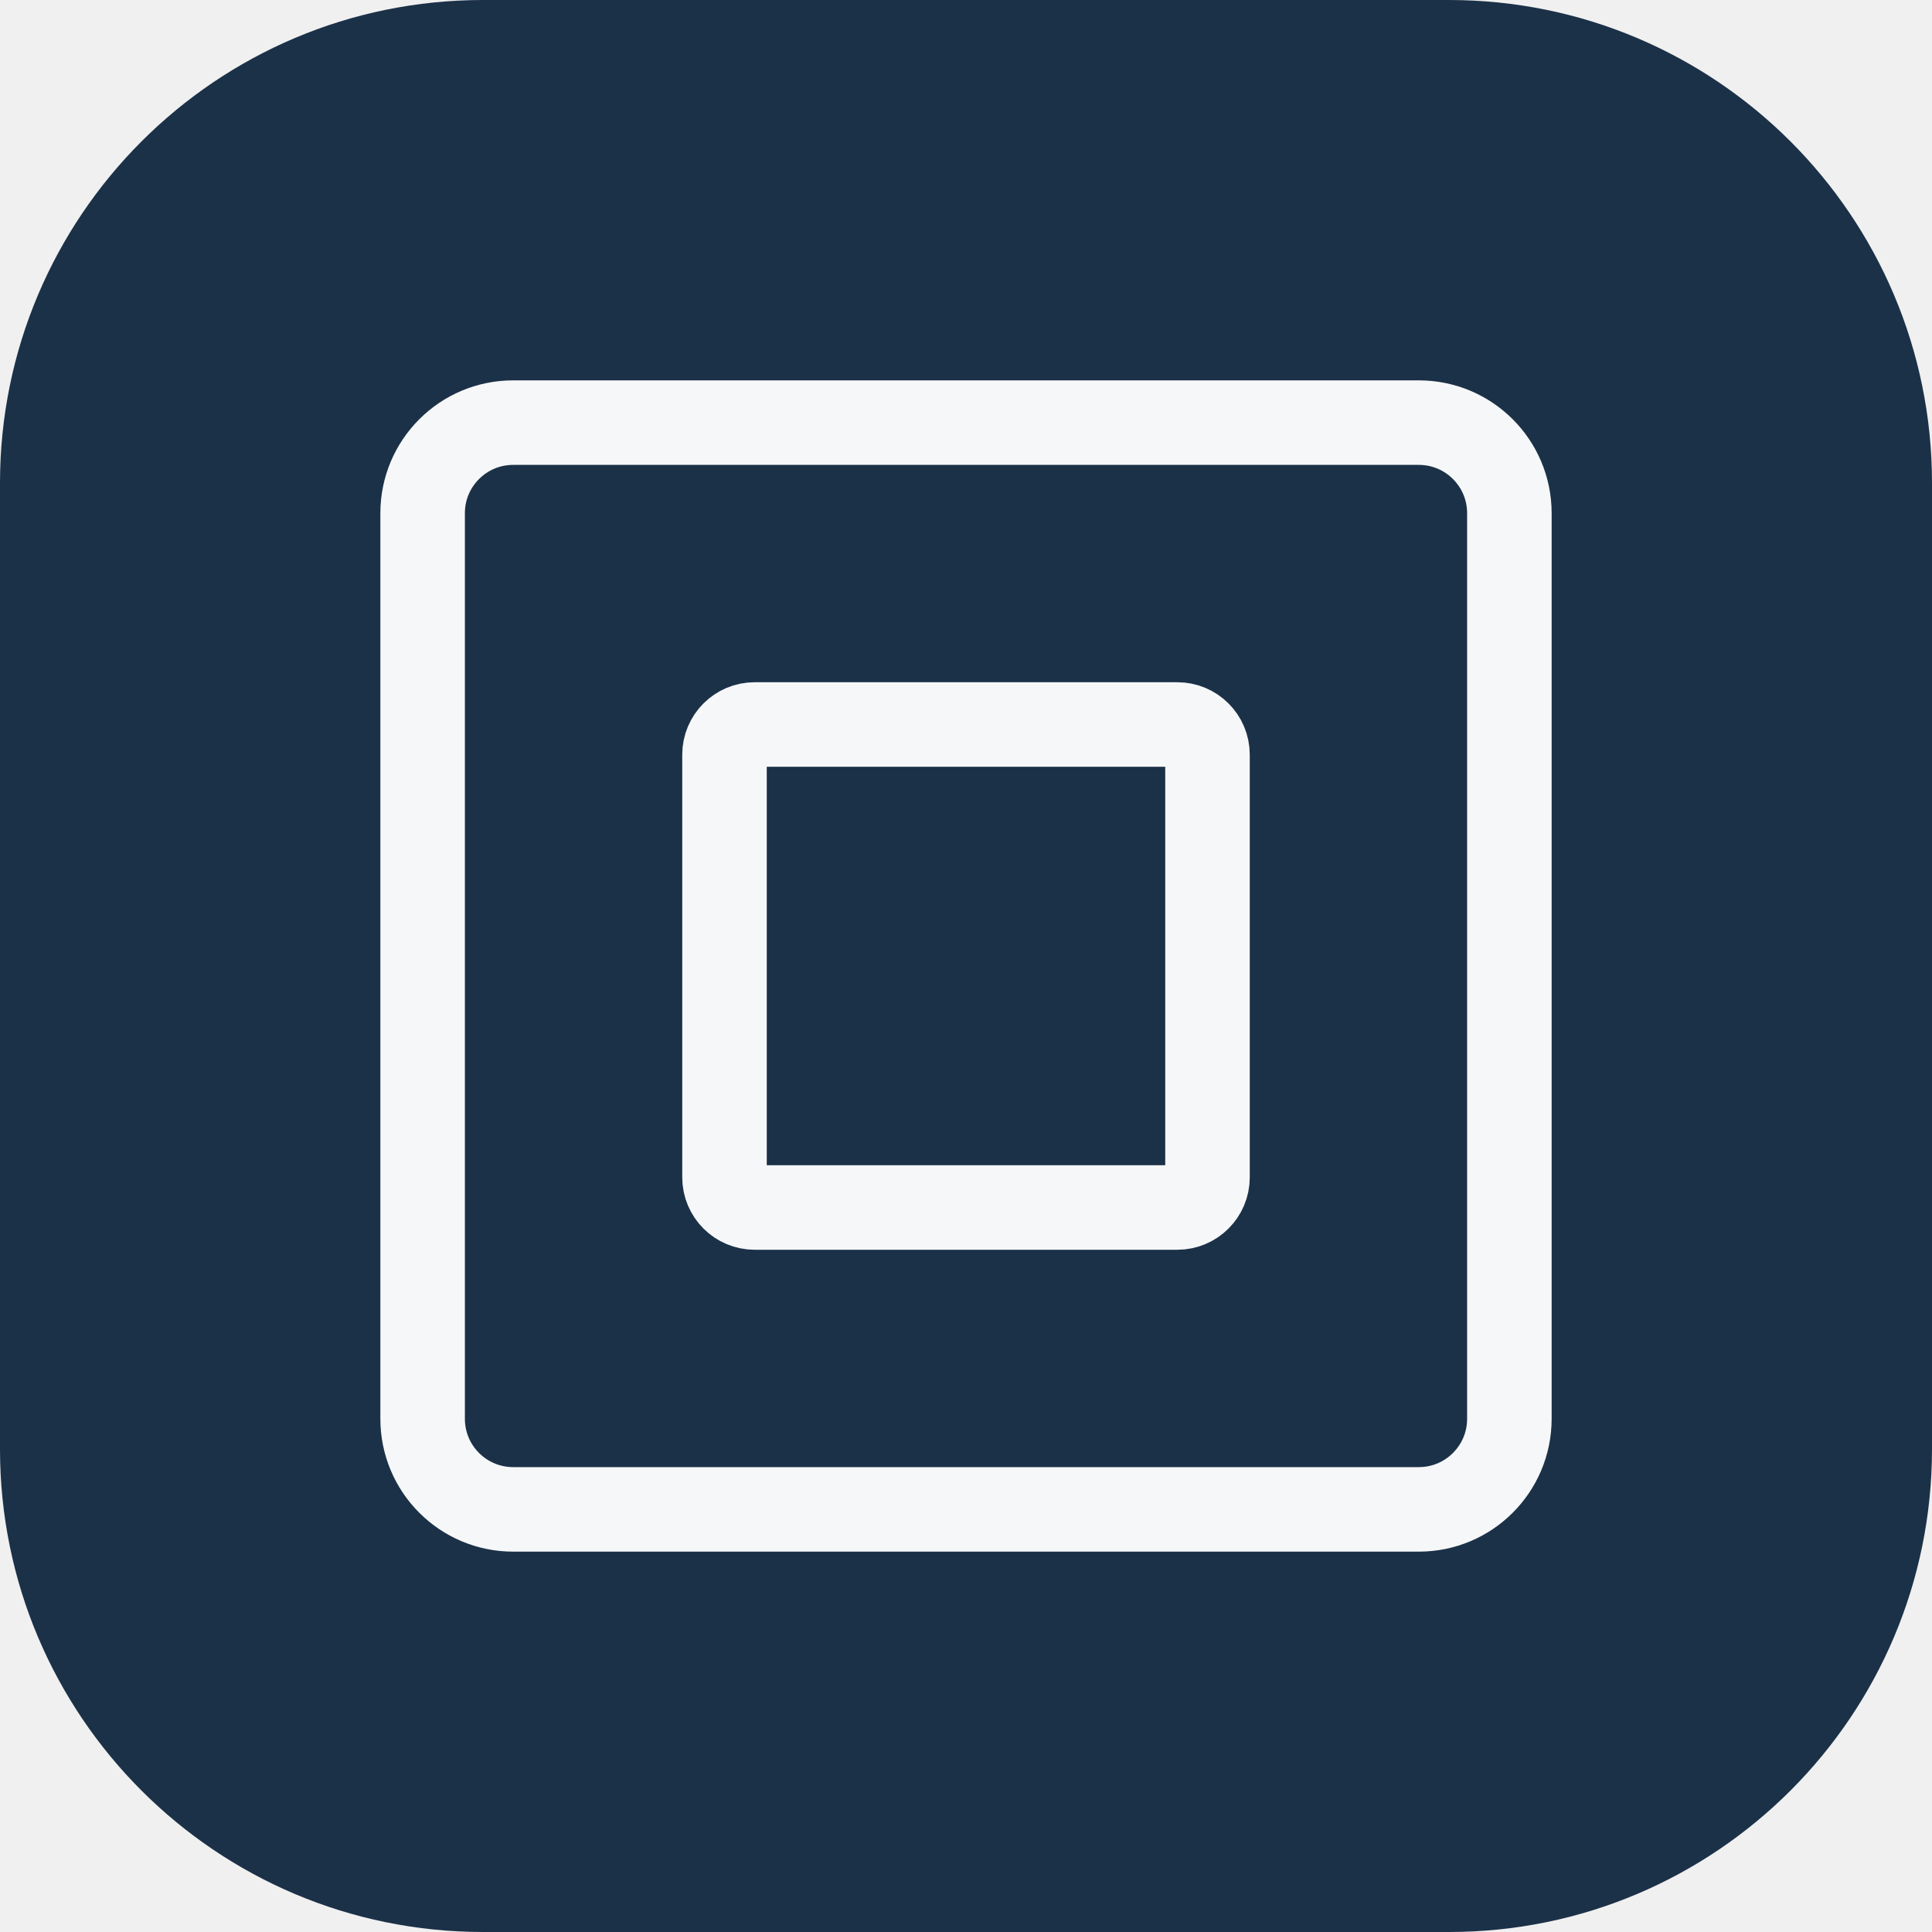
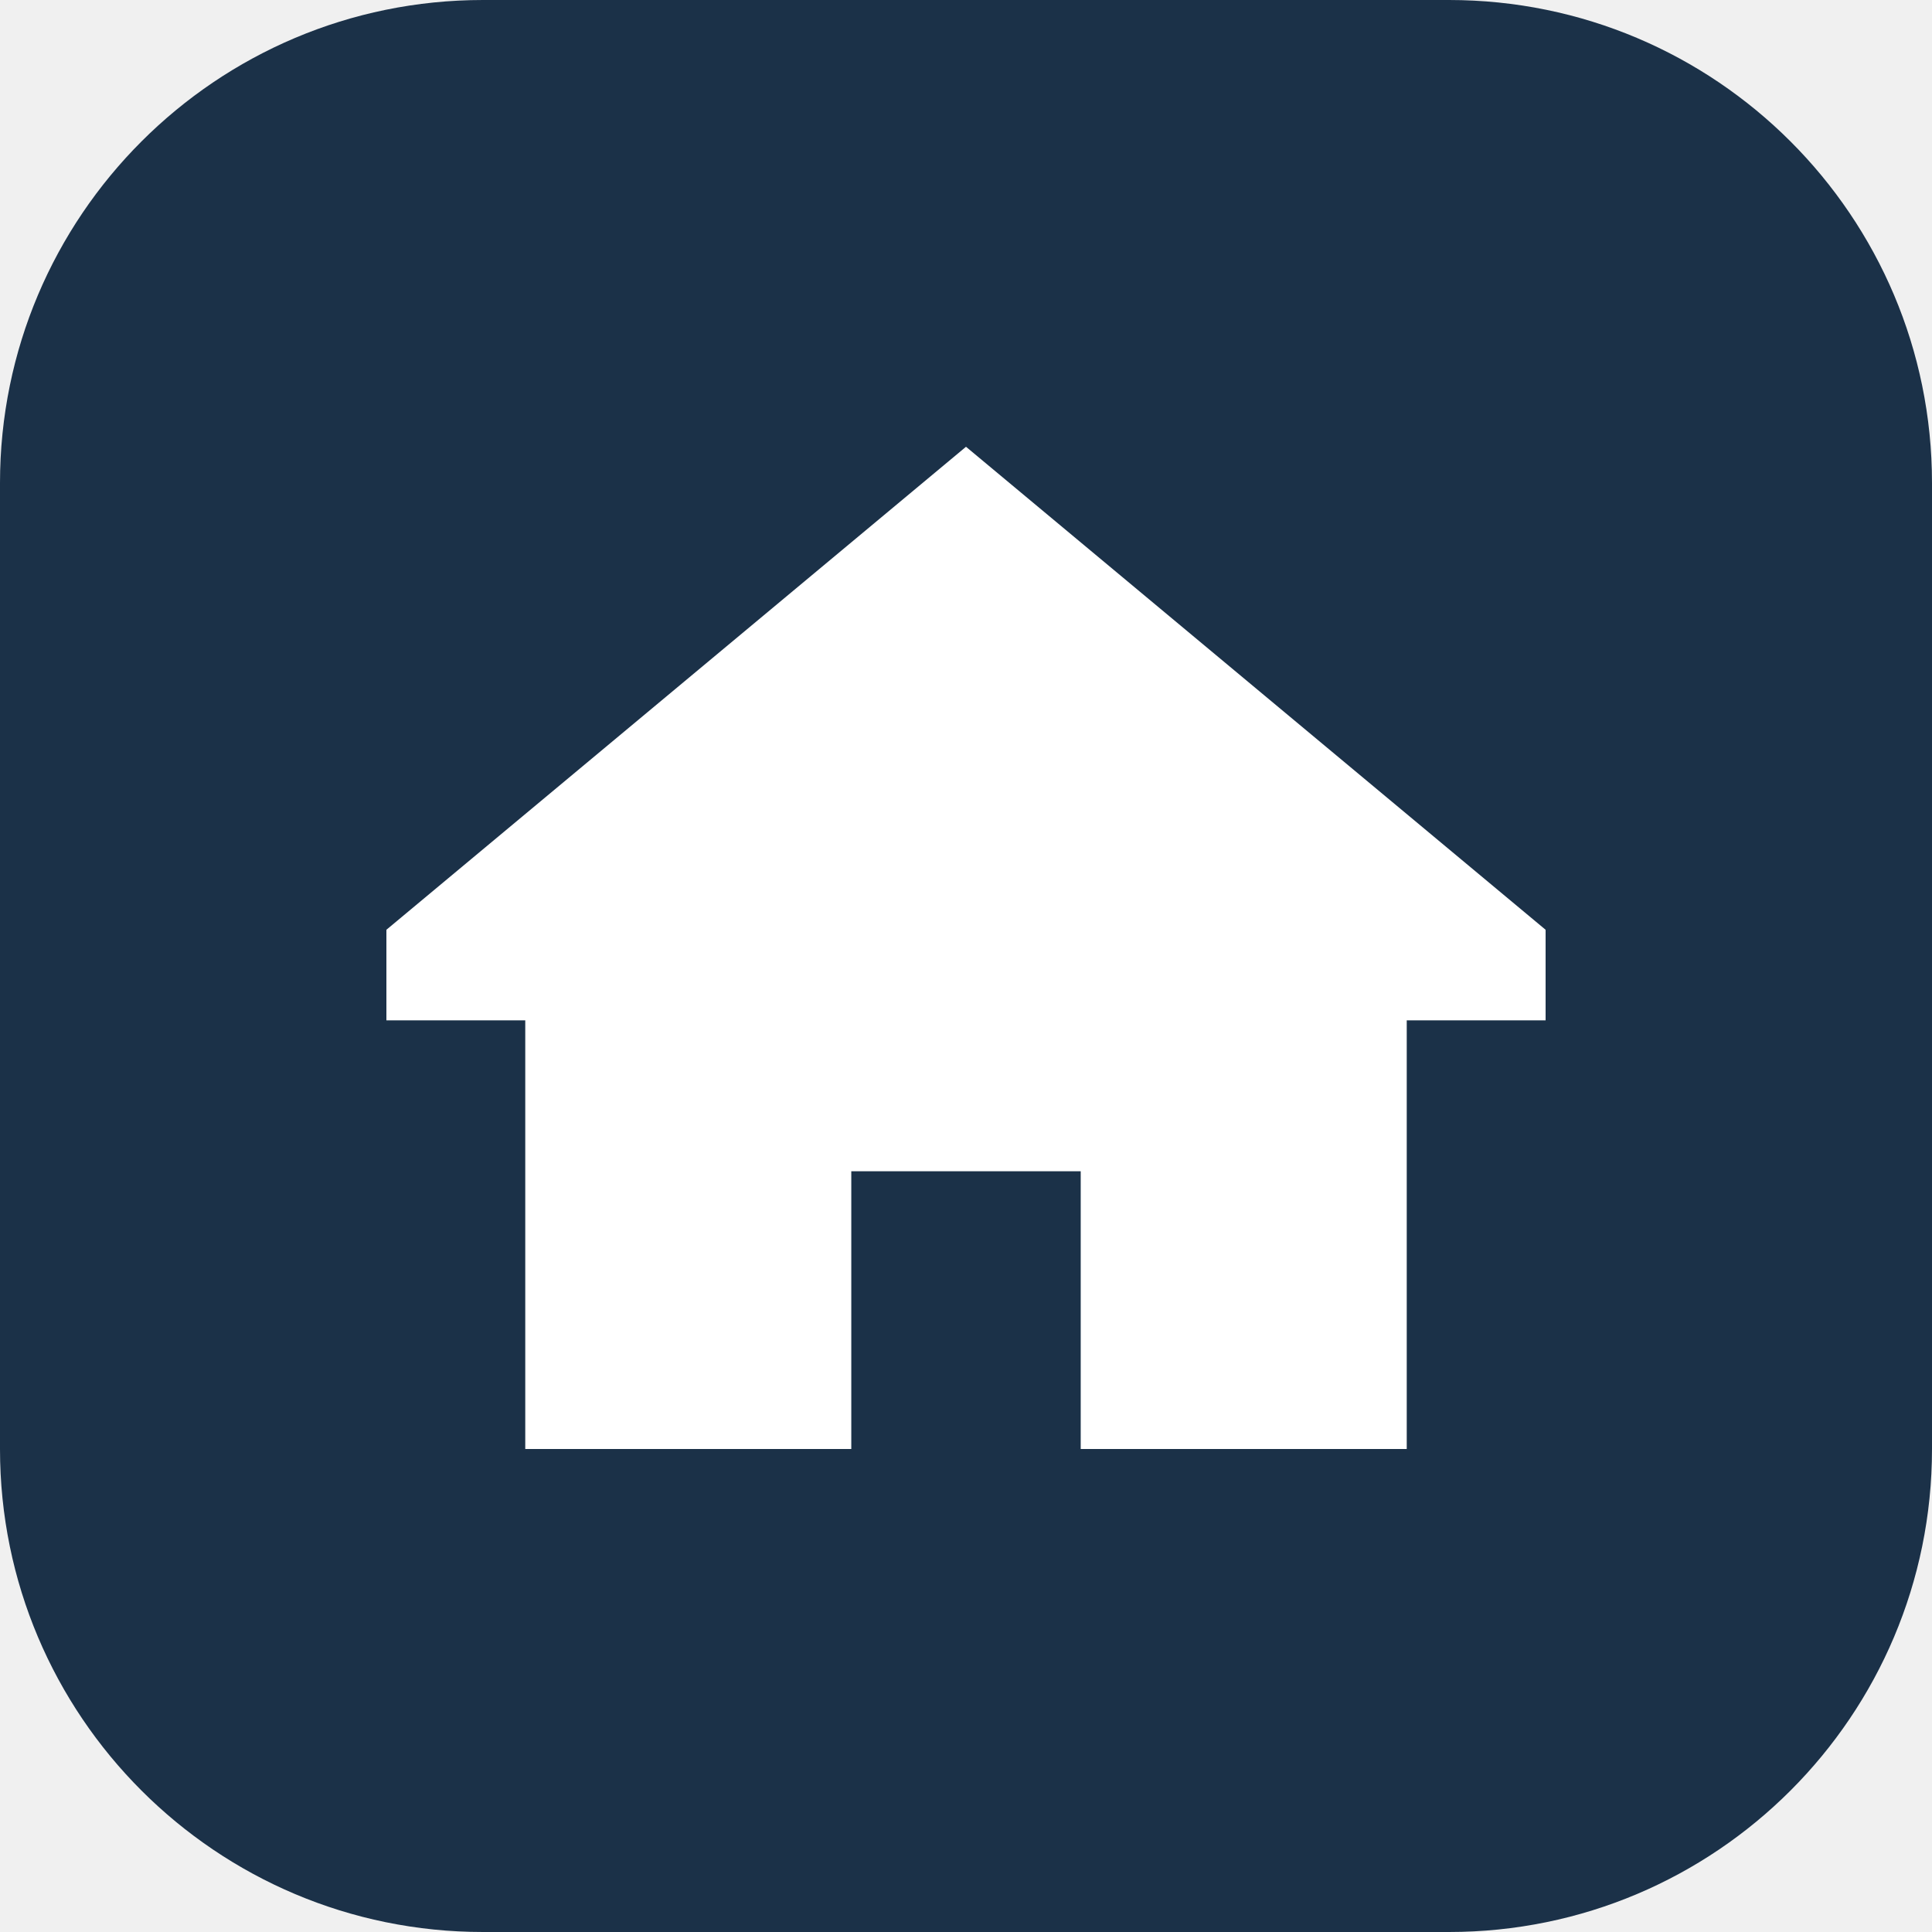
<svg xmlns="http://www.w3.org/2000/svg" viewBox="0 0 32 32">
  <rect width="32" height="32" rx="8" fill="#1b3148" />
-   <rect x="7" y="7" width="18" height="18" rx="1.5" fill="none" stroke="#f6f7f8" stroke-width="1.4" />
-   <rect x="12" y="12" width="8" height="8" rx="0.5" fill="none" stroke="#f6f7f8" stroke-width="1.4" />
+   <path fill="#ffffff" d="M16 7.4 6.4 15.4v1.5h2.3V24h5.4v-4.6h3.8V24h5.4v-7.1h2.3v-1.5L16 7.4z" />
</svg>
